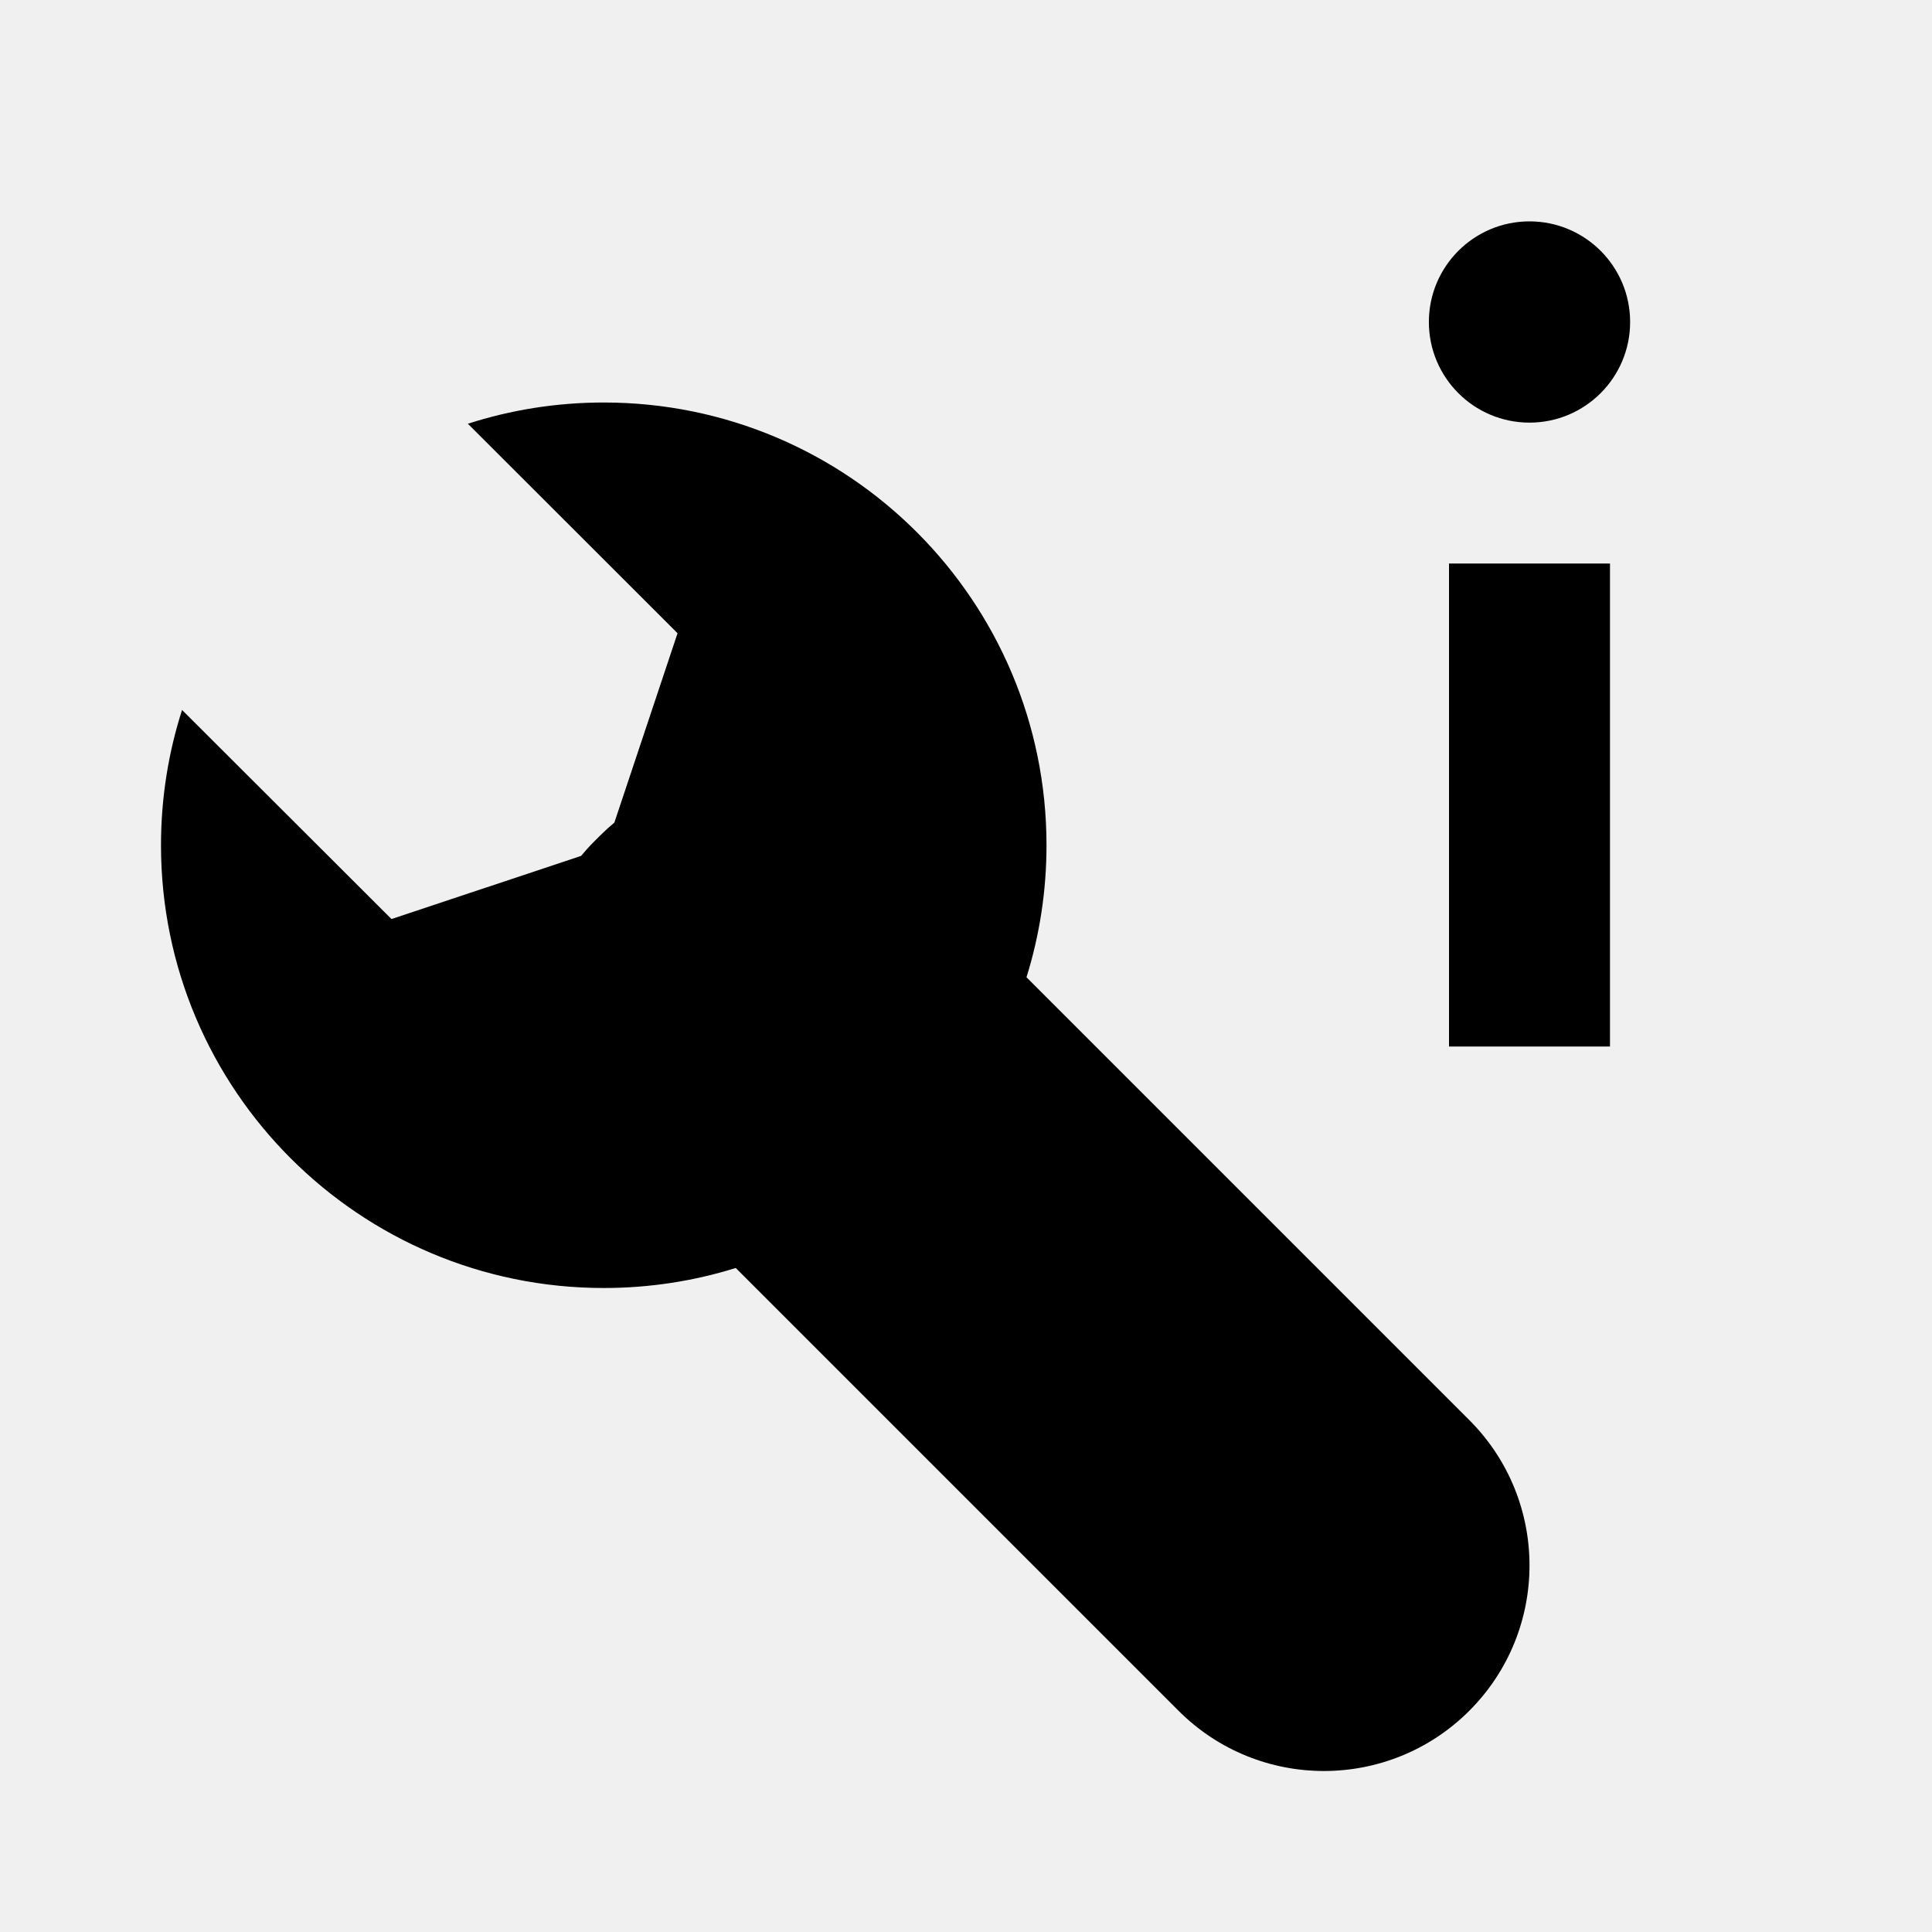
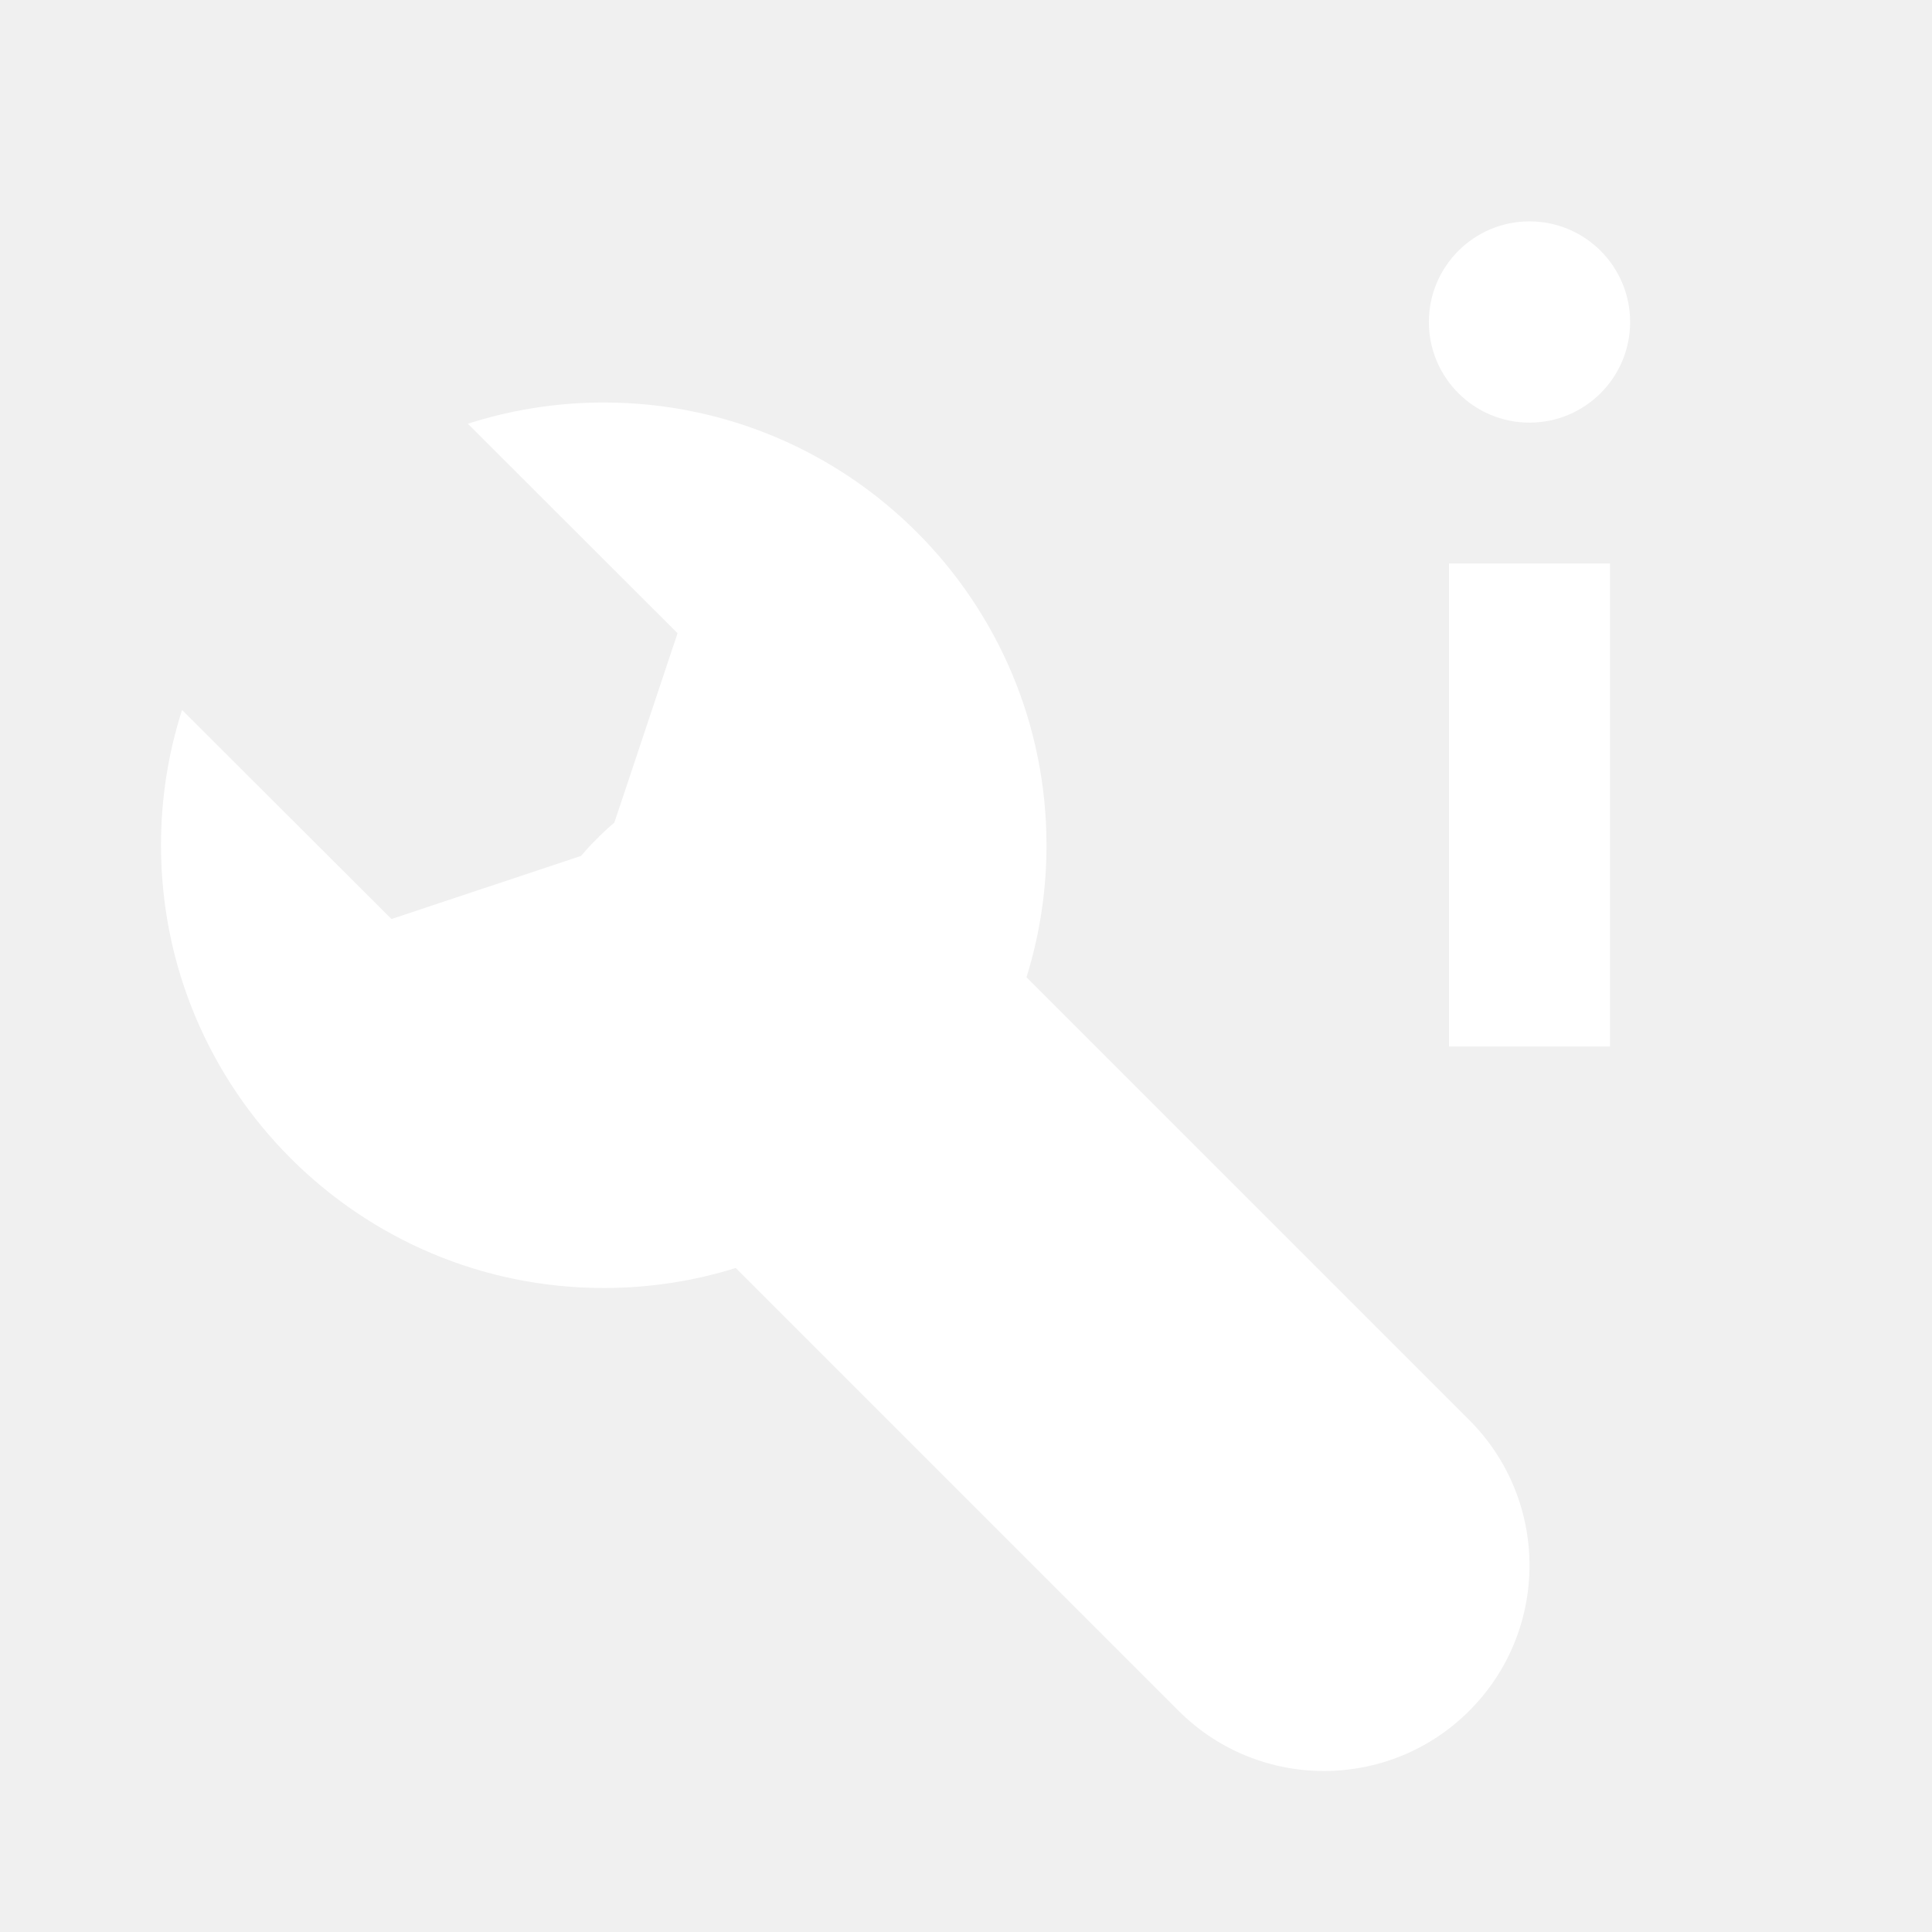
- <svg xmlns="http://www.w3.org/2000/svg" width="800px" height="800px" viewBox="0 0 512 512" version="1.1">
-   <g id="Page-1" stroke="none" stroke-width="1" fill="none" fill-rule="evenodd">
-     <g id="Combined-Shape" fill="#000000" transform="translate(42.66667, 58.66667)">
-       <path d="M117.333,48 C182.135,48 234.667,100.532 234.667,165.333 C234.667,177.517 232.81,189.266 229.364,200.314 L346.71,317.662 C367.986,338.938 367.986,373.433 346.71,394.709 C325.434,415.985 290.939,415.985 269.663,394.709 L152.315,277.363 C141.267,280.81 129.517,282.667 117.333,282.667 C52.532,282.667 7.10542736e-15,230.135 7.10542736e-15,165.333 C7.10542736e-15,152.828 1.956,140.78 5.58,129.477 L61.082,184.889 L111.32,168.157 C112.394,166.857 113.54,165.596 114.757,164.379 L116.38,162.756 C117.593,161.543 118.851,160.4 120.147,159.328 L136.889,109.149 L81.321,53.63 C92.669,49.974 104.77,48 117.333,48 Z M384,90.667 L384,218.667 L341.333,218.667 L341.333,90.667 L384,90.667 Z M362.667,1.42108547e-14 C377.394,1.42108547e-14 389.333,11.939 389.333,26.667 C389.333,41.394 377.394,53.333 362.667,53.333 C347.939,53.333 336,41.394 336,26.667 C336,11.939 347.939,1.42108547e-14 362.667,1.42108547e-14 Z">
- 
- </path>
+ <svg xmlns="http://www.w3.org/2000/svg" width="800px" height="800px" viewBox="0 0 512 512" version="1.1" fill="#000000">
+   <g id="SVGRepo_bgCarrier" stroke-width="0" />
+   <g id="SVGRepo_tracerCarrier" stroke-linecap="round" stroke-linejoin="round" />
+   <g id="SVGRepo_iconCarrier">
+     <g id="Page-1" stroke="none" stroke-width="1" fill="none" fill-rule="evenodd">
+       <g id="Combined-Shape" fill="#ffffff" transform="translate(42.66667, 58.66667)">
+         <path d="M117.333,48 C182.135,48 234.667,100.532 234.667,165.333 C234.667,177.517 232.81,189.266 229.364,200.314 L346.71,317.662 C367.986,338.938 367.986,373.433 346.71,394.709 C325.434,415.985 290.939,415.985 269.663,394.709 L152.315,277.363 C141.267,280.81 129.517,282.667 117.333,282.667 C52.532,282.667 7.10542736e-15,230.135 7.10542736e-15,165.333 C7.10542736e-15,152.828 1.956,140.78 5.58,129.477 L61.082,184.889 L111.32,168.157 C112.394,166.857 113.54,165.596 114.757,164.379 L116.38,162.756 C117.593,161.543 118.851,160.4 120.147,159.328 L136.889,109.149 L81.321,53.63 C92.669,49.974 104.77,48 117.333,48 Z M384,90.667 L384,218.667 L341.333,218.667 L341.333,90.667 L384,90.667 Z M362.667,1.42108547e-14 C377.394,1.42108547e-14 389.333,11.939 389.333,26.667 C389.333,41.394 377.394,53.333 362.667,53.333 C347.939,53.333 336,41.394 336,26.667 C336,11.939 347.939,1.42108547e-14 362.667,1.42108547e-14 Z"> </path>
+       </g>
    </g>
  </g>
</svg>
